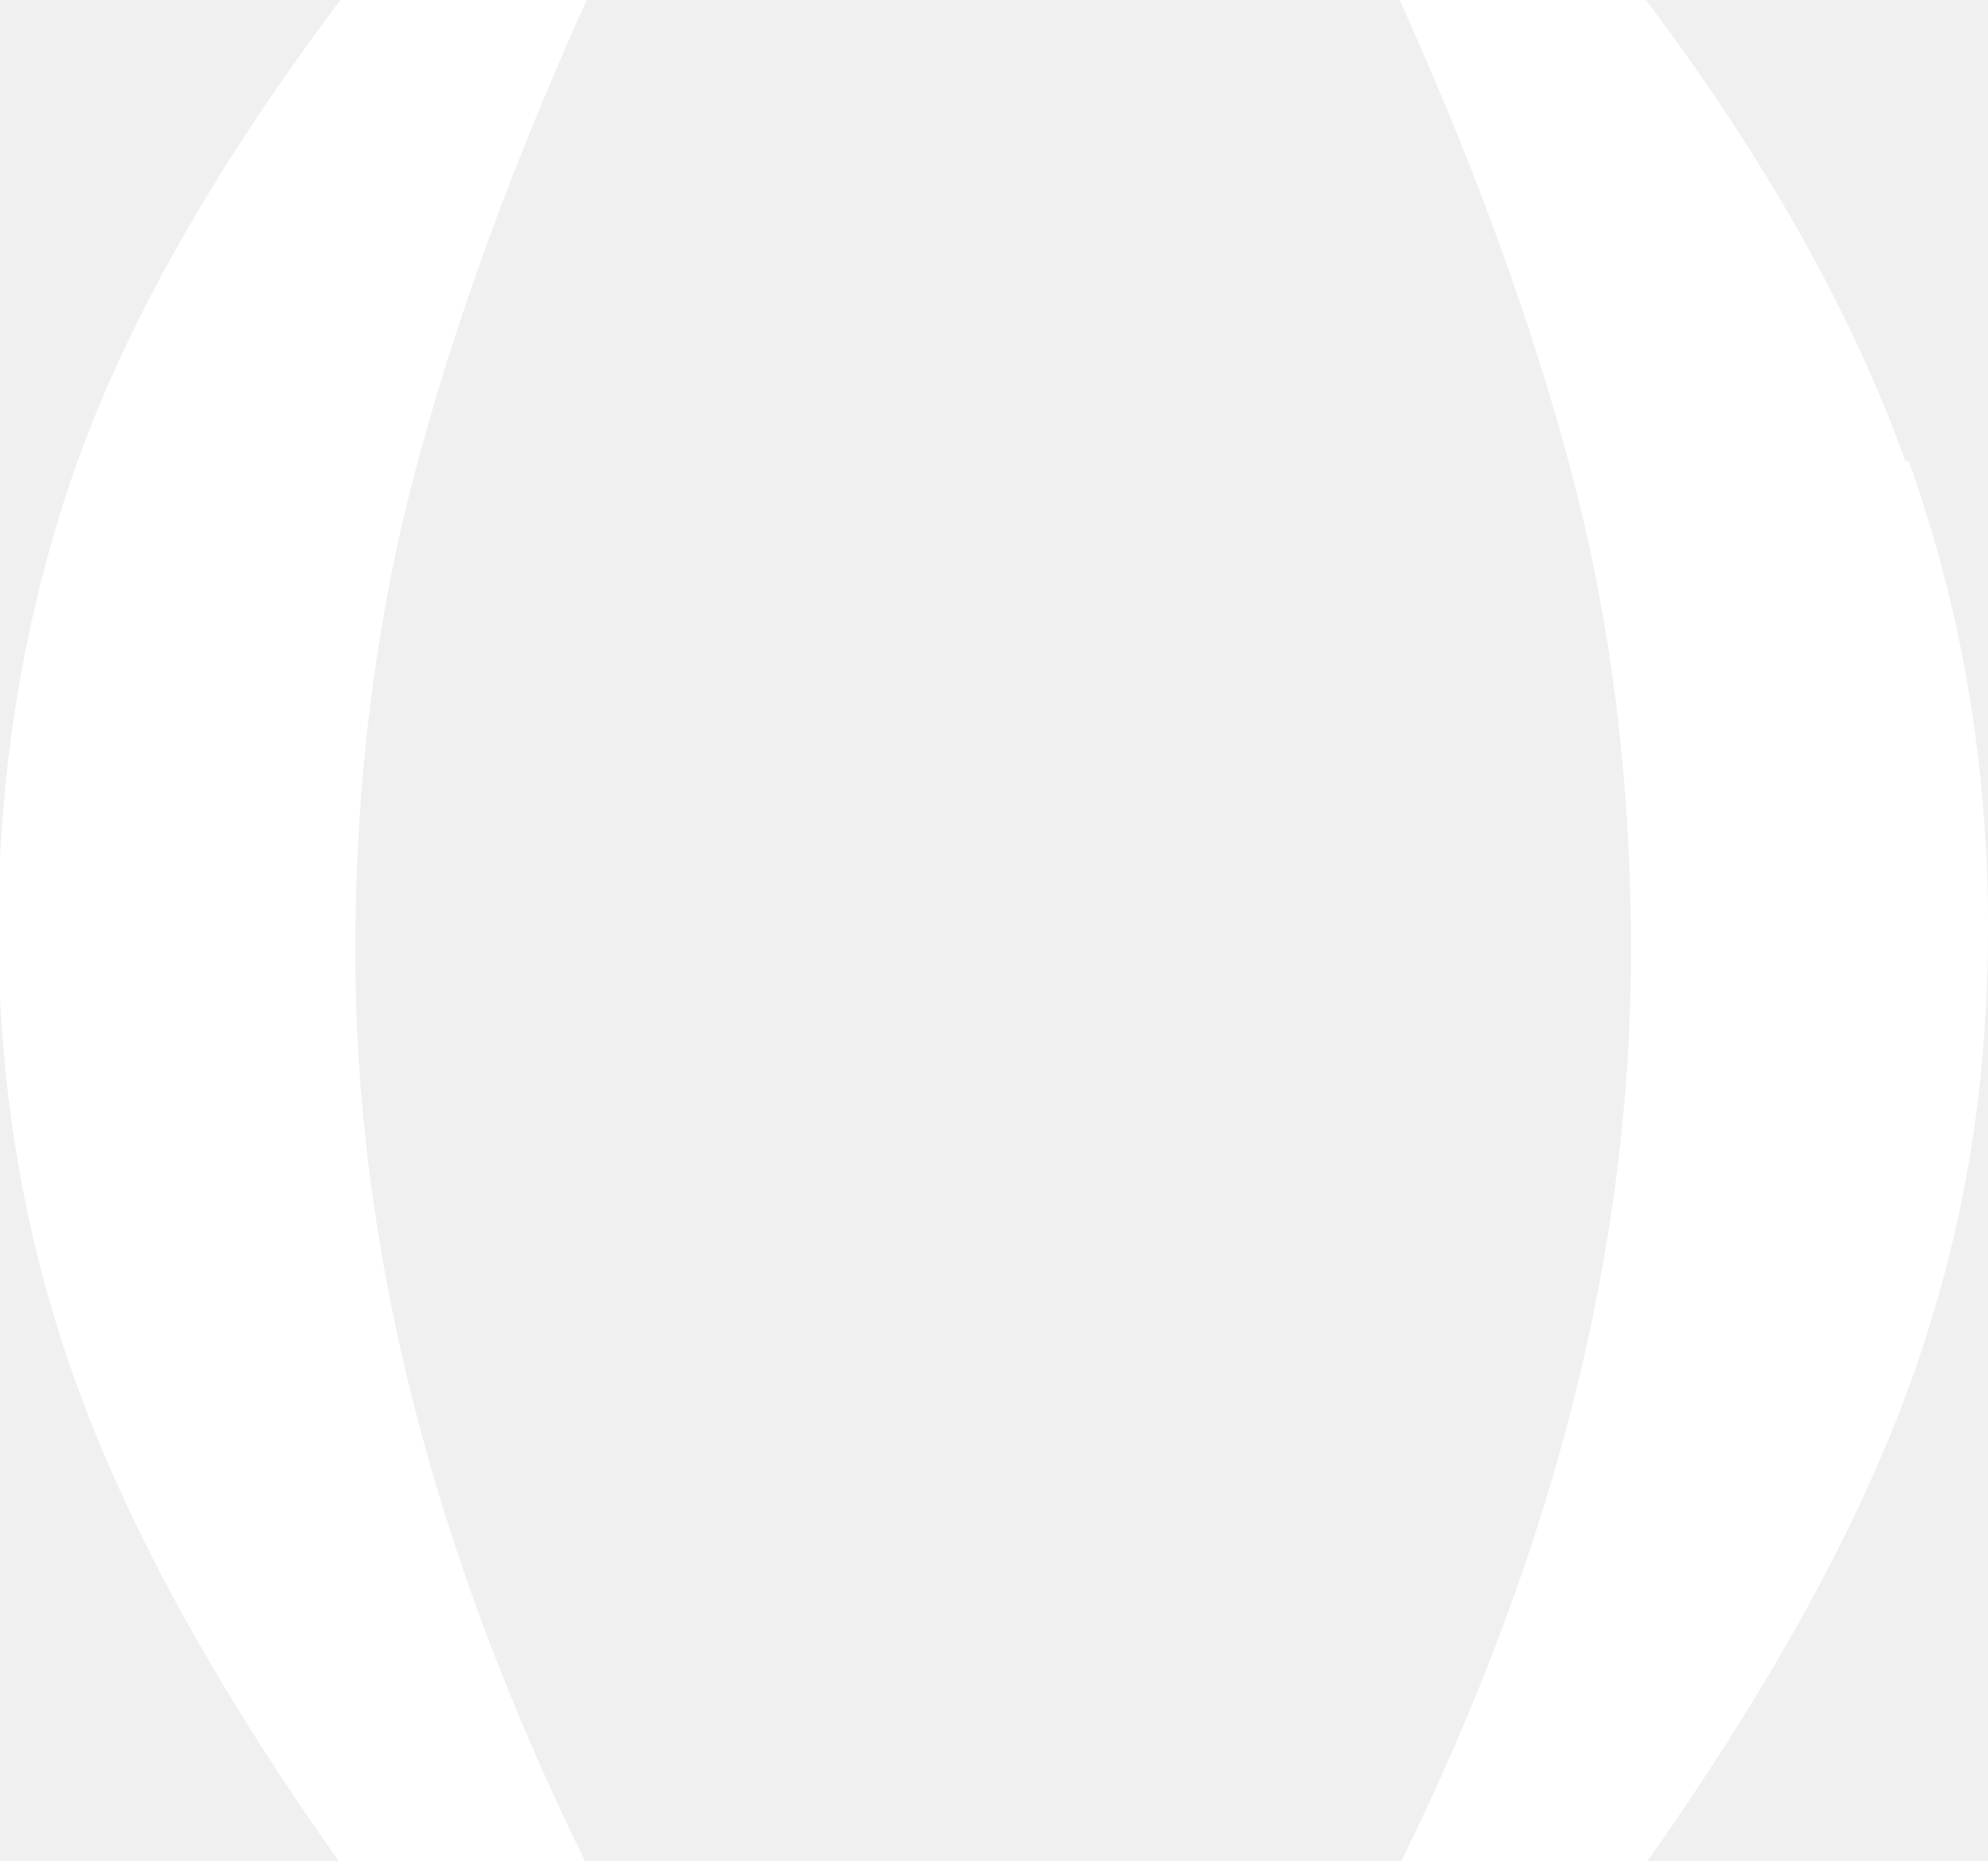
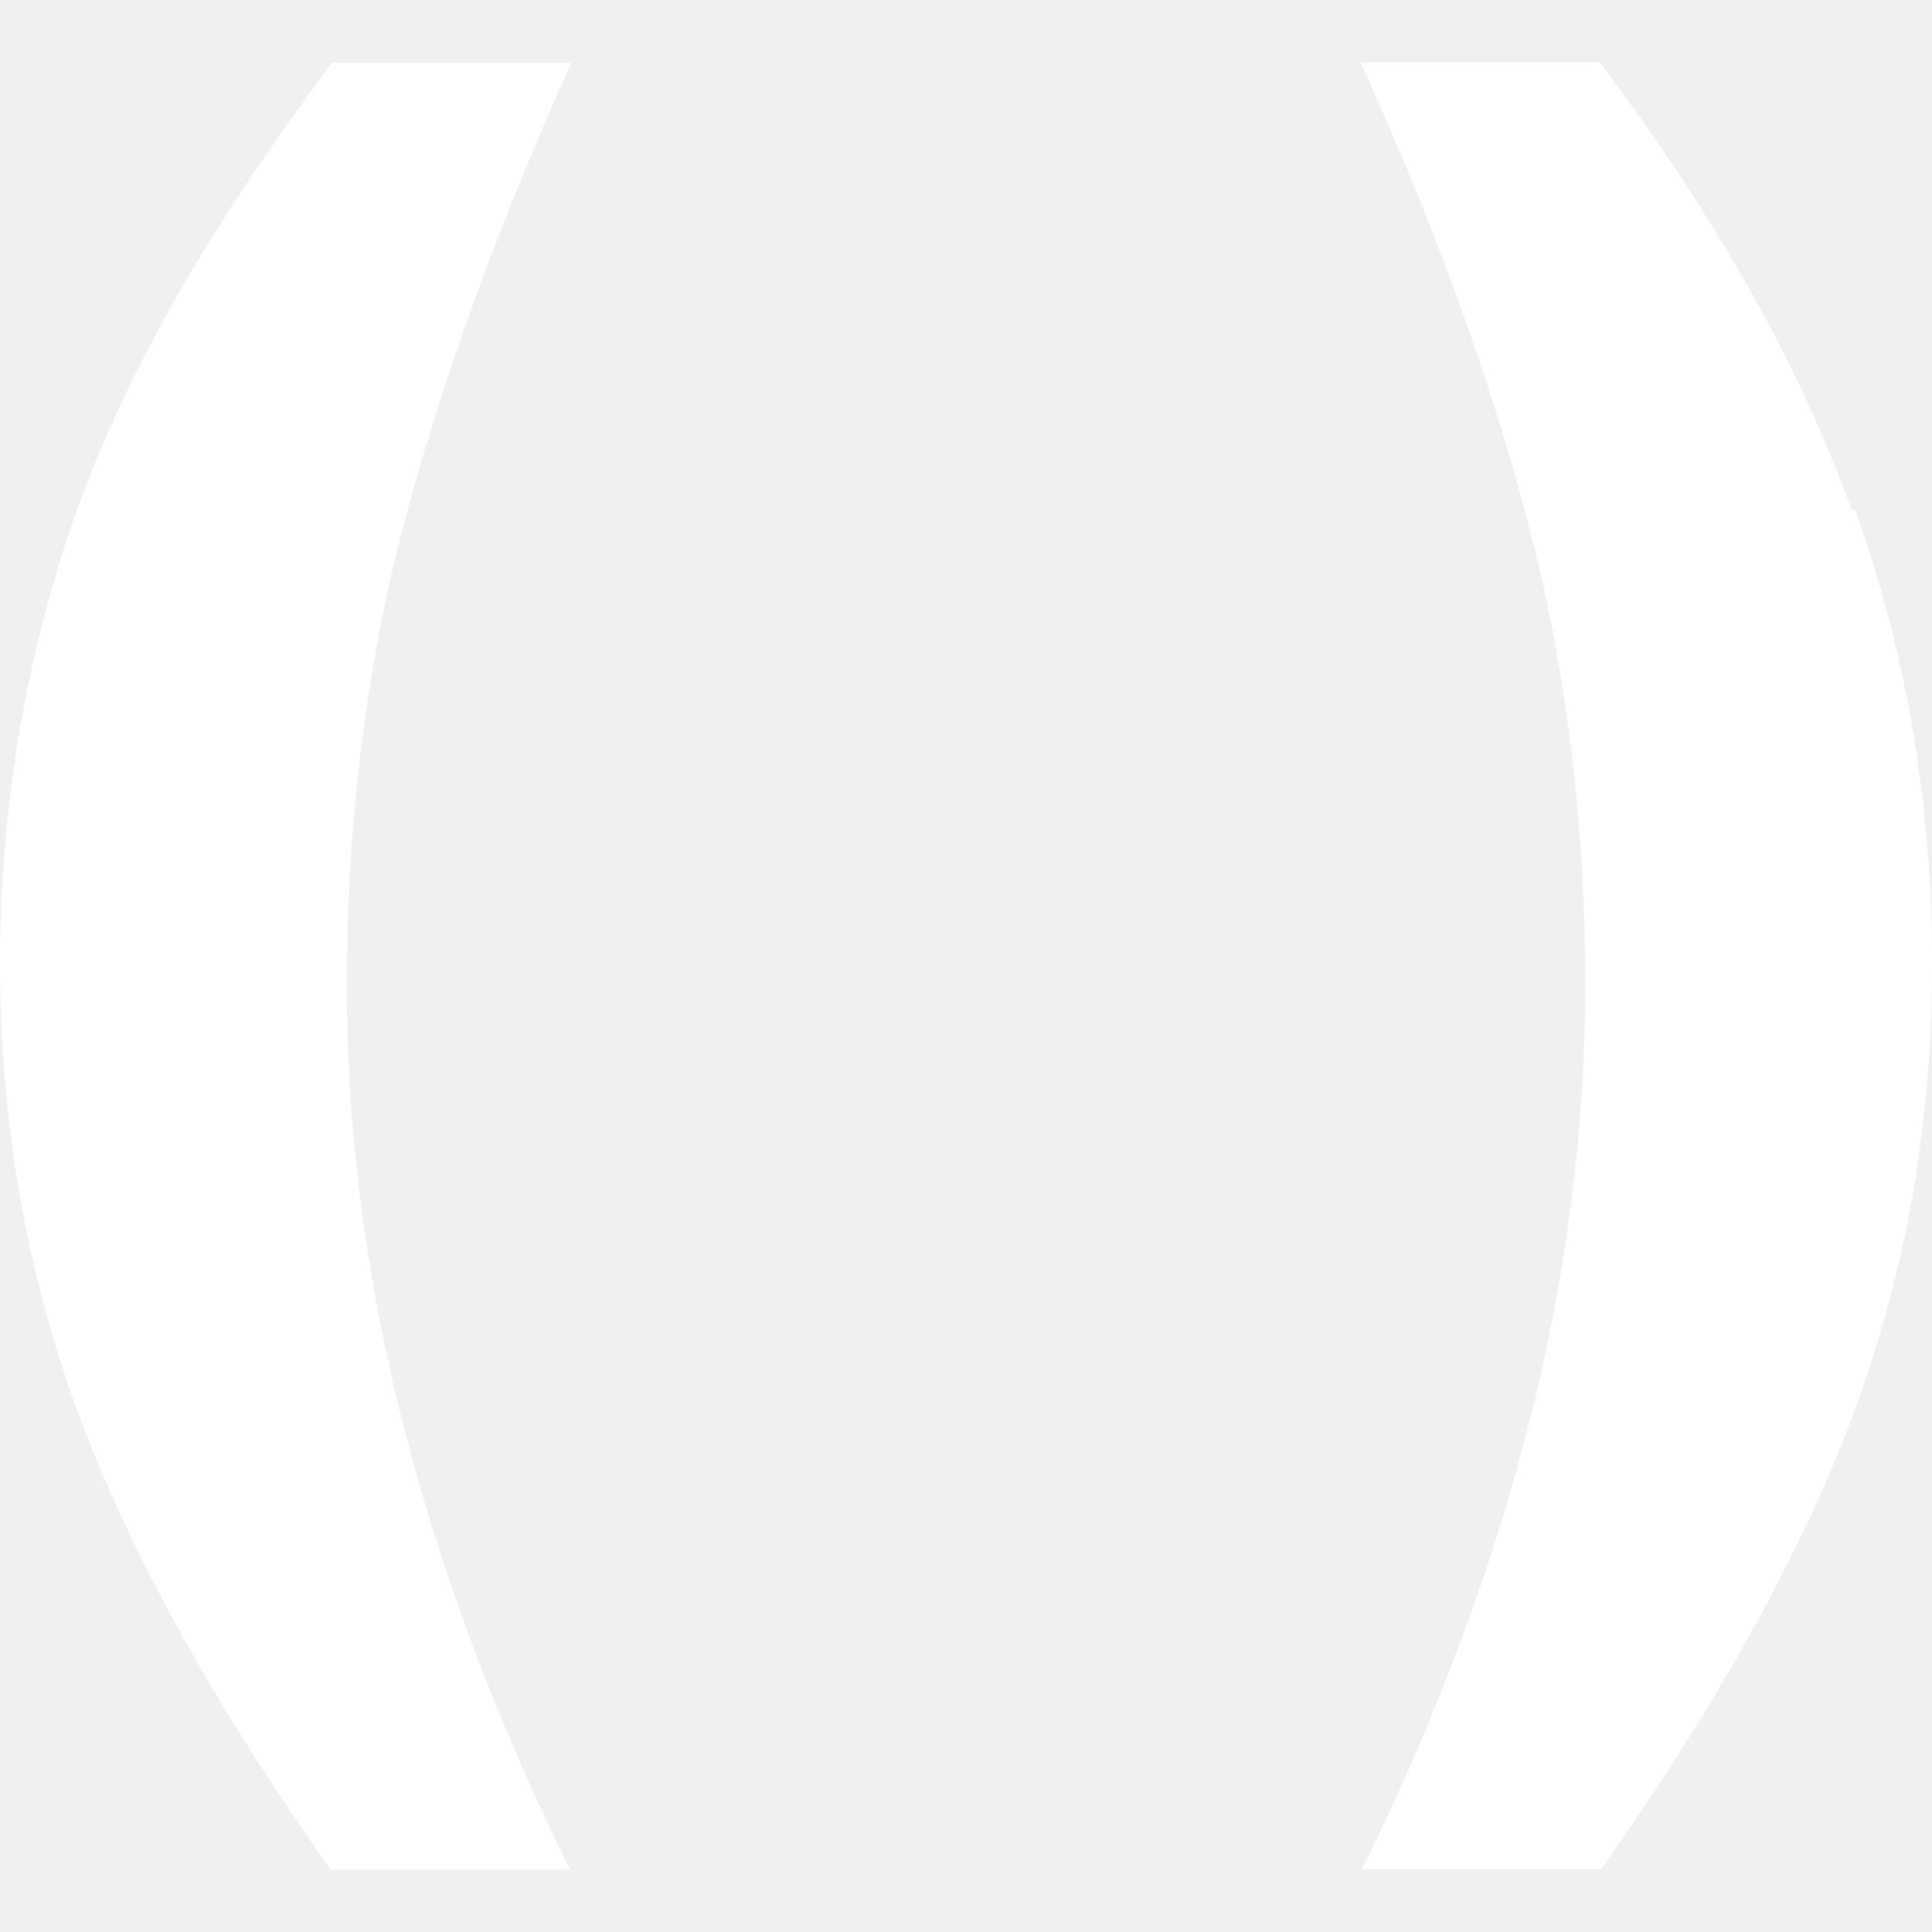
- <svg xmlns="http://www.w3.org/2000/svg" id="Layer_1" version="1.1" viewBox="0 0 12.03 11.26">
+ <svg xmlns="http://www.w3.org/2000/svg" id="Layer_1" version="1.1" viewBox="0 0 40 40">
  <defs>
    <style>
      .st0 {
        fill: #fff;
      }
    </style>
  </defs>
-   <path class="st0" d="M2.06,0h1.49c-.51,1.13-.88,2.18-1.11,3.14-.19.82-.29,1.69-.29,2.61,0,1.79.46,3.62,1.39,5.51h-1.49c-.76-1.07-1.29-2.05-1.6-2.92s-.46-1.78-.46-2.73.16-1.93.48-2.82S1.33.97,2.06,0Z" />
-   <path class="st0" d="M11.55,2.79c.32.89.48,1.83.48,2.82s-.15,1.86-.46,2.73-.84,1.84-1.6,2.92h-1.49c.93-1.89,1.39-3.72,1.39-5.51,0-.93-.1-1.8-.29-2.61-.23-.96-.6-2.01-1.11-3.14h1.49c.73.97,1.25,1.9,1.57,2.79Z" />
+   <path class="st0" d="M6.88,1.3h4.95c-1.69,3.75-2.92,7.24-3.69,10.43-.63,2.72-.96,5.61-.96,8.67,0,5.95,1.53,12.03,4.62,18.31h-4.95c-2.52-3.55-4.29-6.81-5.32-9.7s-1.53-5.91-1.53-9.07.53-6.41,1.59-9.37S4.45,4.52,6.88,1.3Z" />
+   <path class="st0" d="M38.41,10.56c1.06,2.96,1.59,6.08,1.59,9.37s-.5,6.18-1.53,9.07c-1.03,2.89-2.79,6.11-5.32,9.7h-4.95c3.09-6.28,4.62-12.36,4.62-18.31,0-3.09-.33-5.98-.96-8.67-.76-3.19-1.99-6.68-3.69-10.43h4.95c2.43,3.22,4.15,6.31,5.22,9.27h.07Z" />
</svg>
